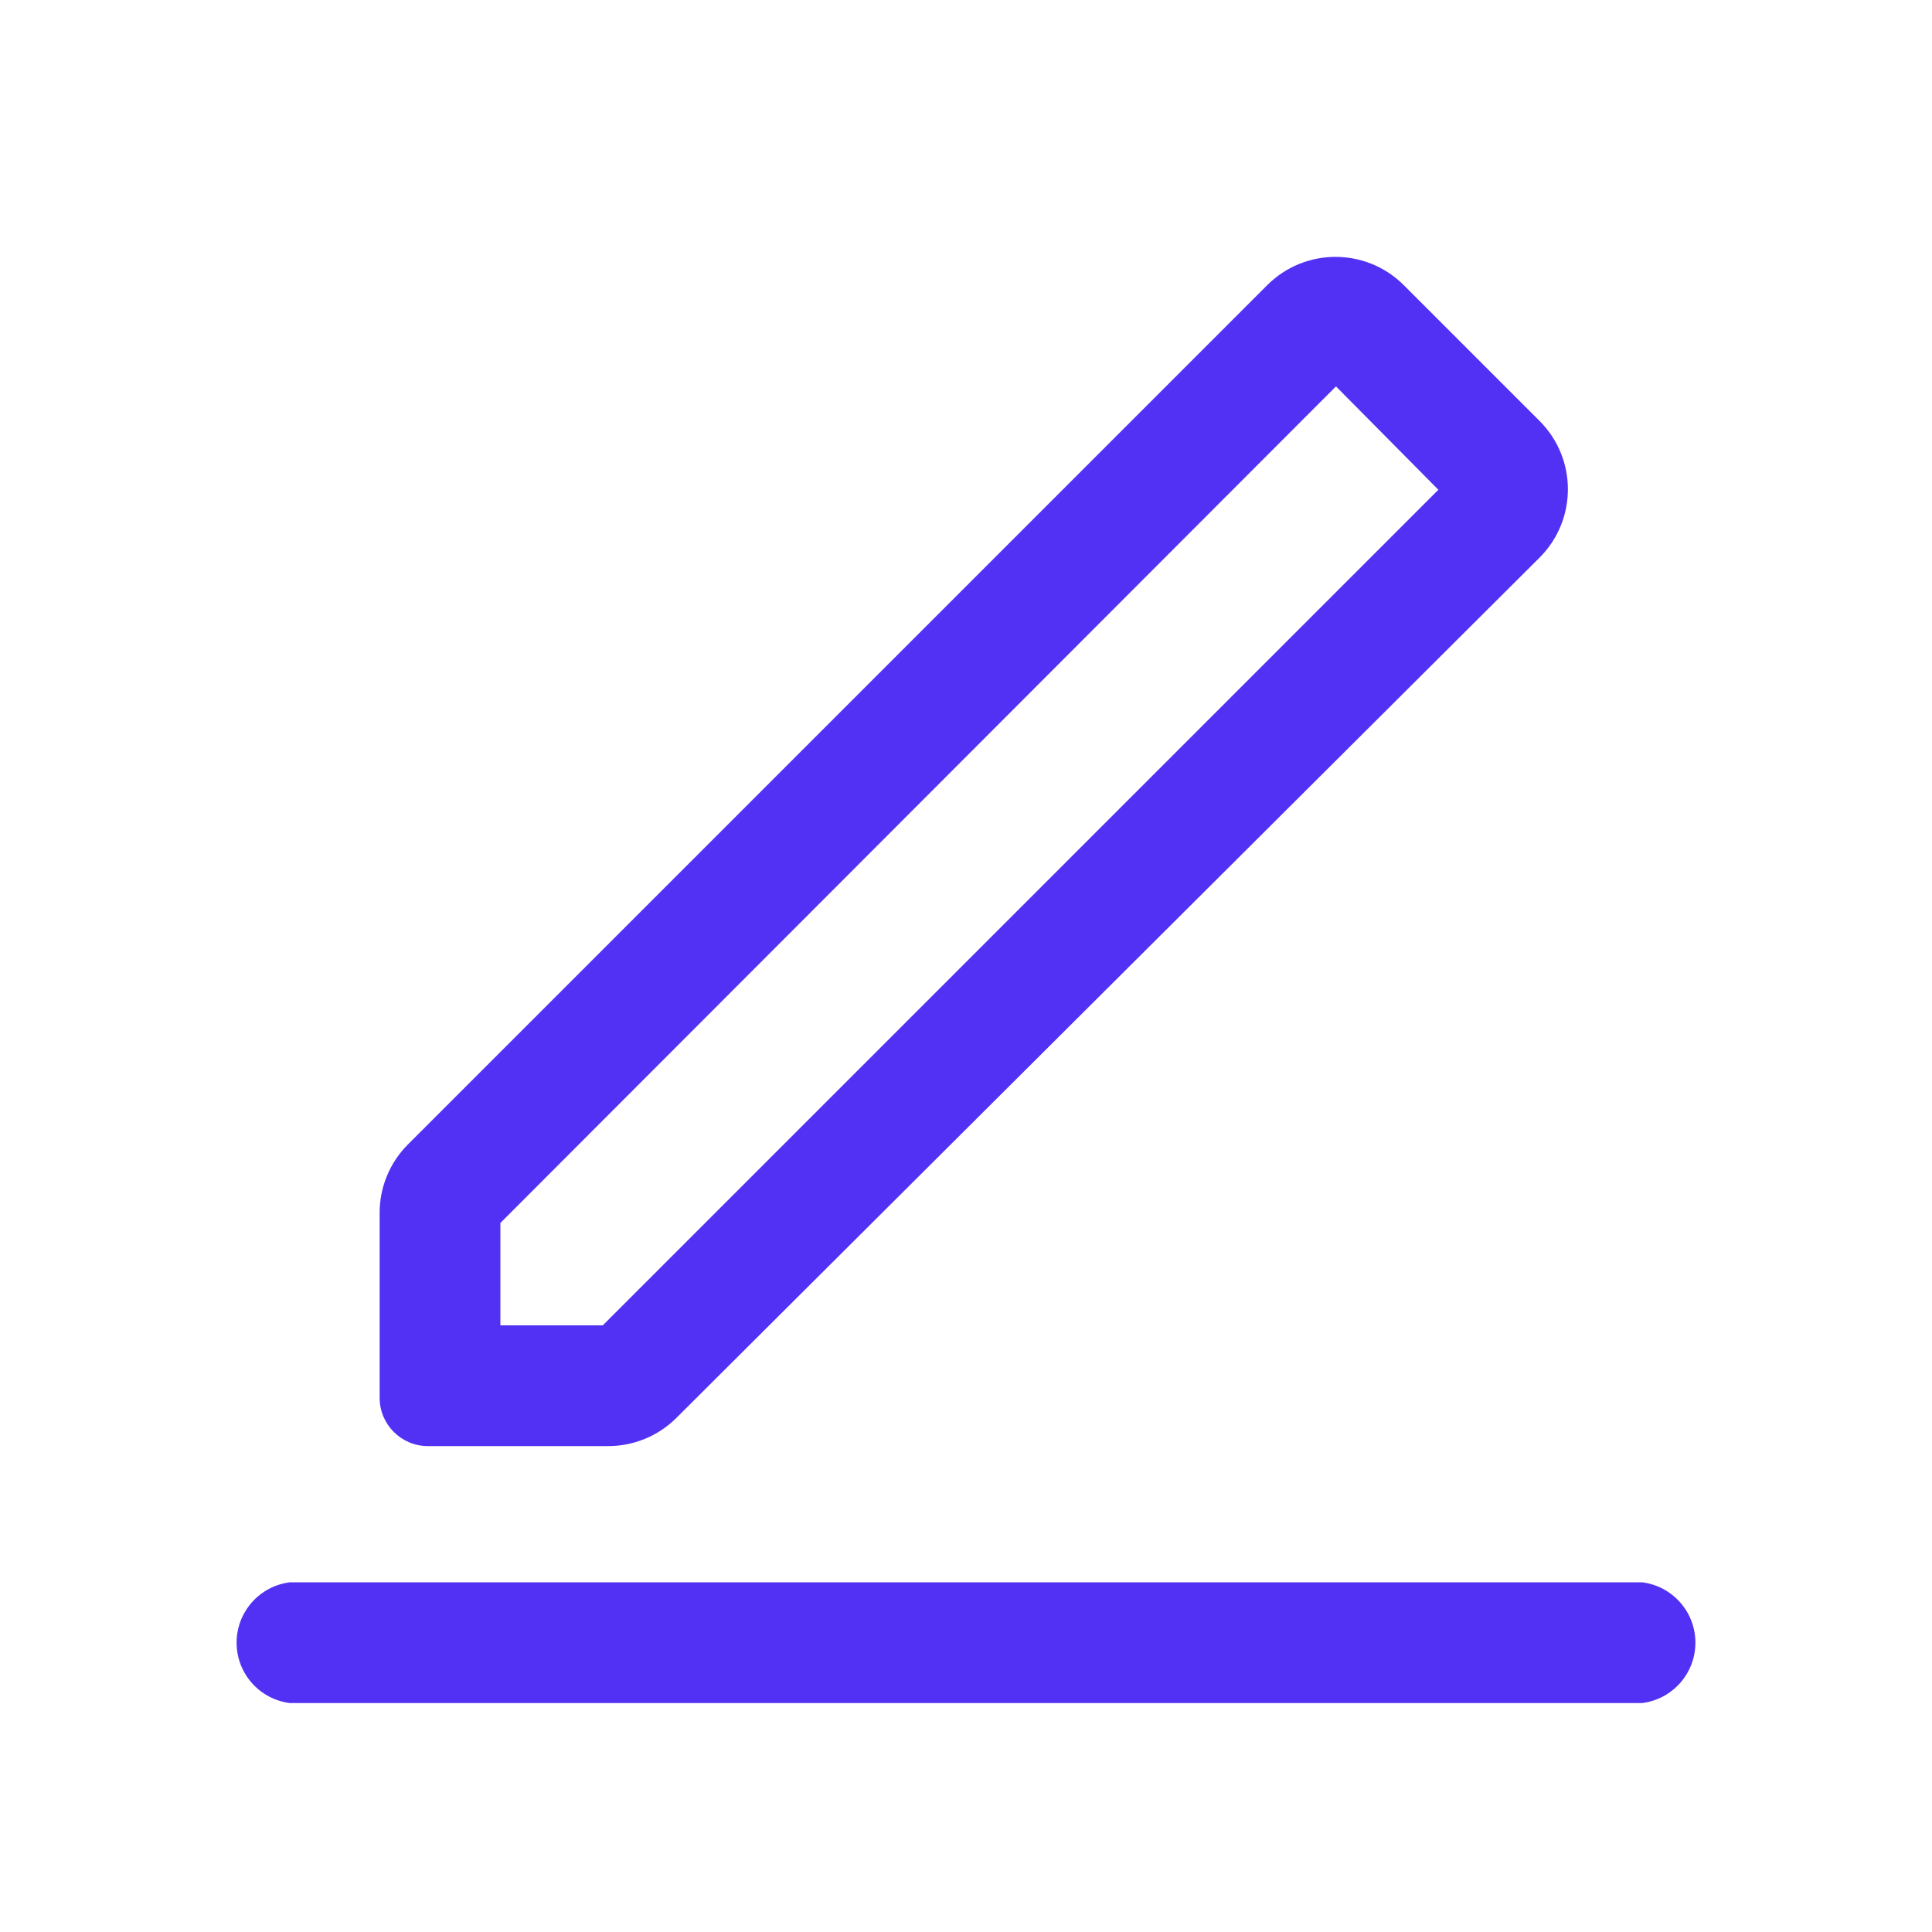
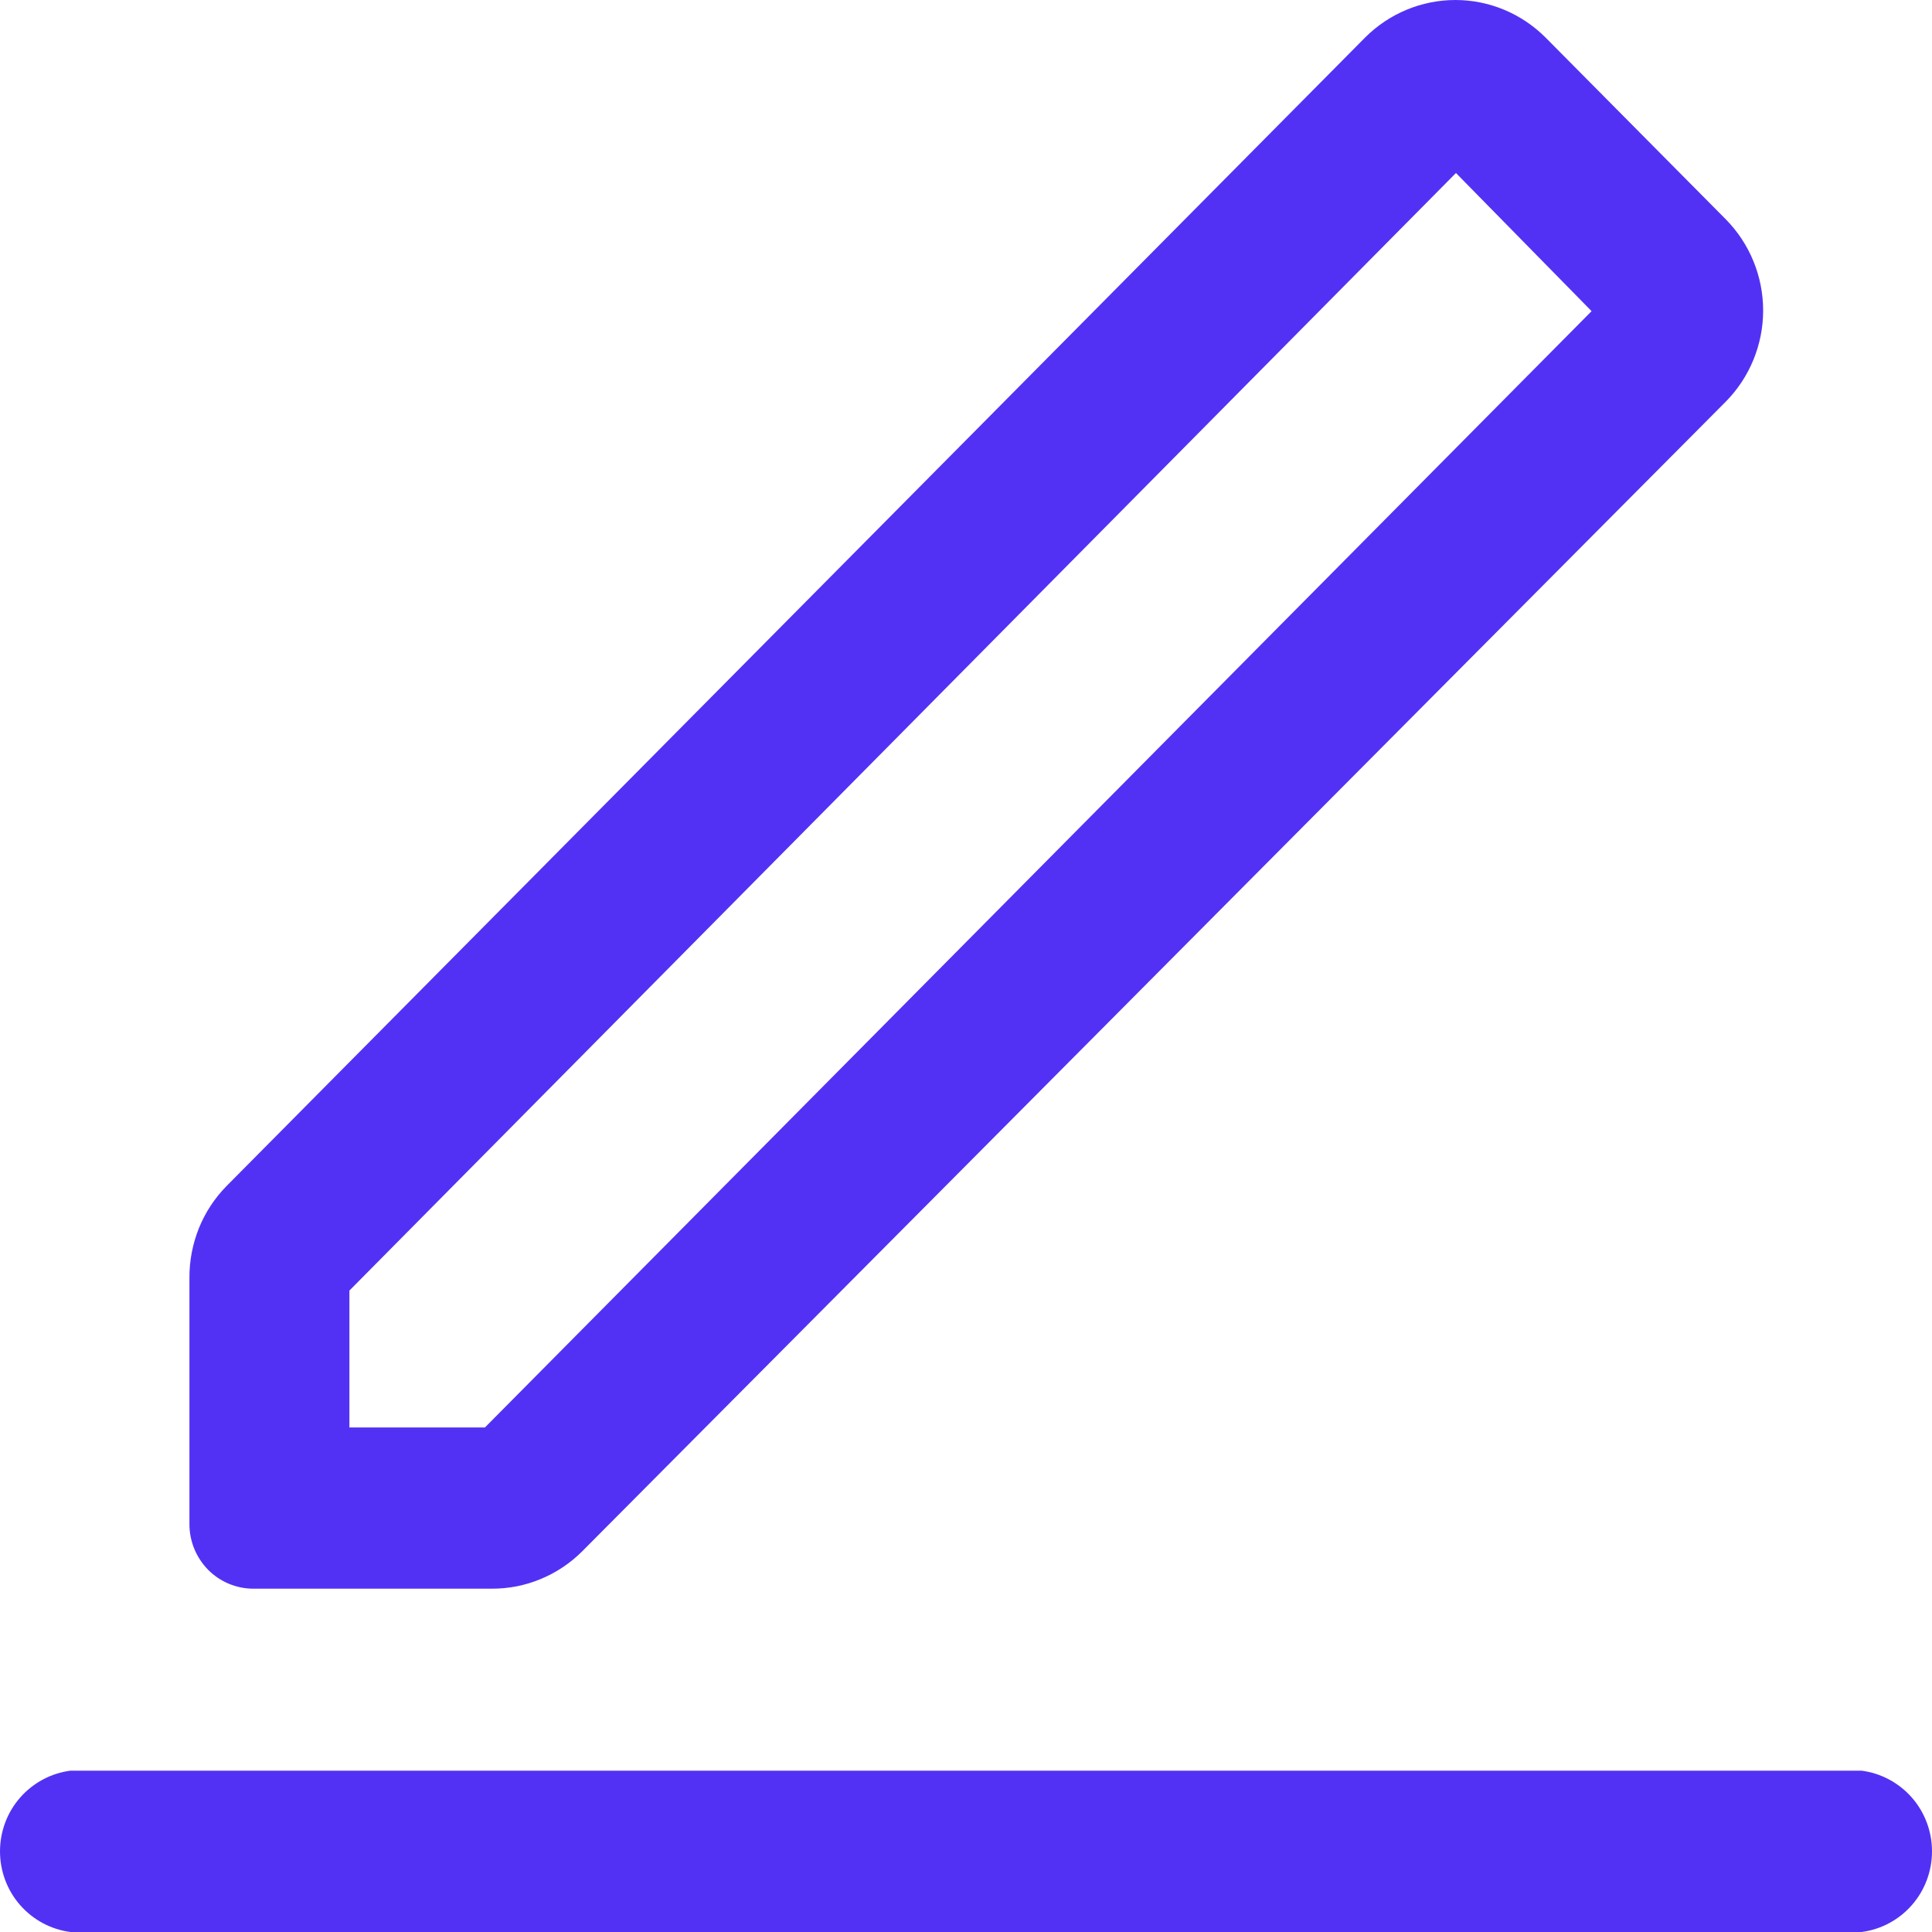
- <svg xmlns="http://www.w3.org/2000/svg" t="1650447564466" class="icon" viewBox="0 0 1024 1024" version="1.1" p-id="6588" width="200" height="200">
-   <path d="M153.6 902.656a32.256 32.256 0 0 1 0-64h716.8a32.256 32.256 0 0 1 0 64zM743.936 151.04l72.192 72.192a51.2 51.2 0 0 1 0 72.192L358.4 751.616a51.2 51.2 0 0 1-36.352 14.848H226.816a25.6 25.6 0 0 1-25.6-25.6v-97.792a51.2 51.2 0 0 1 14.848-36.352l455.68-455.68a51.2 51.2 0 0 1 72.192 0z m-478.72 497.152v54.272h54.272l442.88-442.88L708.096 204.8z" fill="#5331F4" p-id="6589" />
+ <svg xmlns="http://www.w3.org/2000/svg" width="20" height="20" viewBox="0 0 20 20" fill="none">
+   <path d="M0.729 20C0.528 19.974 0.343 19.875 0.208 19.721C0.074 19.568 0 19.37 0 19.165C0 18.96 0.074 18.762 0.208 18.609C0.343 18.455 0.528 18.356 0.729 18.33H19.271C19.472 18.356 19.657 18.455 19.792 18.609C19.926 18.762 20 18.96 20 19.165C20 19.37 19.926 19.568 19.792 19.721C19.657 19.875 19.472 19.974 19.271 20H0.729ZM15.999 0.388L17.867 2.272C18.113 2.522 18.252 2.861 18.252 3.214C18.252 3.567 18.113 3.906 17.867 4.156L6.027 16.059C5.903 16.183 5.756 16.281 5.595 16.347C5.434 16.414 5.261 16.447 5.087 16.446H2.623C2.448 16.446 2.279 16.376 2.155 16.251C2.031 16.125 1.961 15.956 1.961 15.778V13.227C1.96 13.051 1.994 12.877 2.059 12.714C2.125 12.551 2.222 12.403 2.345 12.278L14.132 0.388C14.38 0.14 14.716 0 15.066 0C15.416 0 15.751 0.14 15.999 0.388ZM3.617 13.36V14.777H5.02L16.476 3.221L15.072 1.791L3.617 13.36Z" fill="#5331F4" />
</svg>
